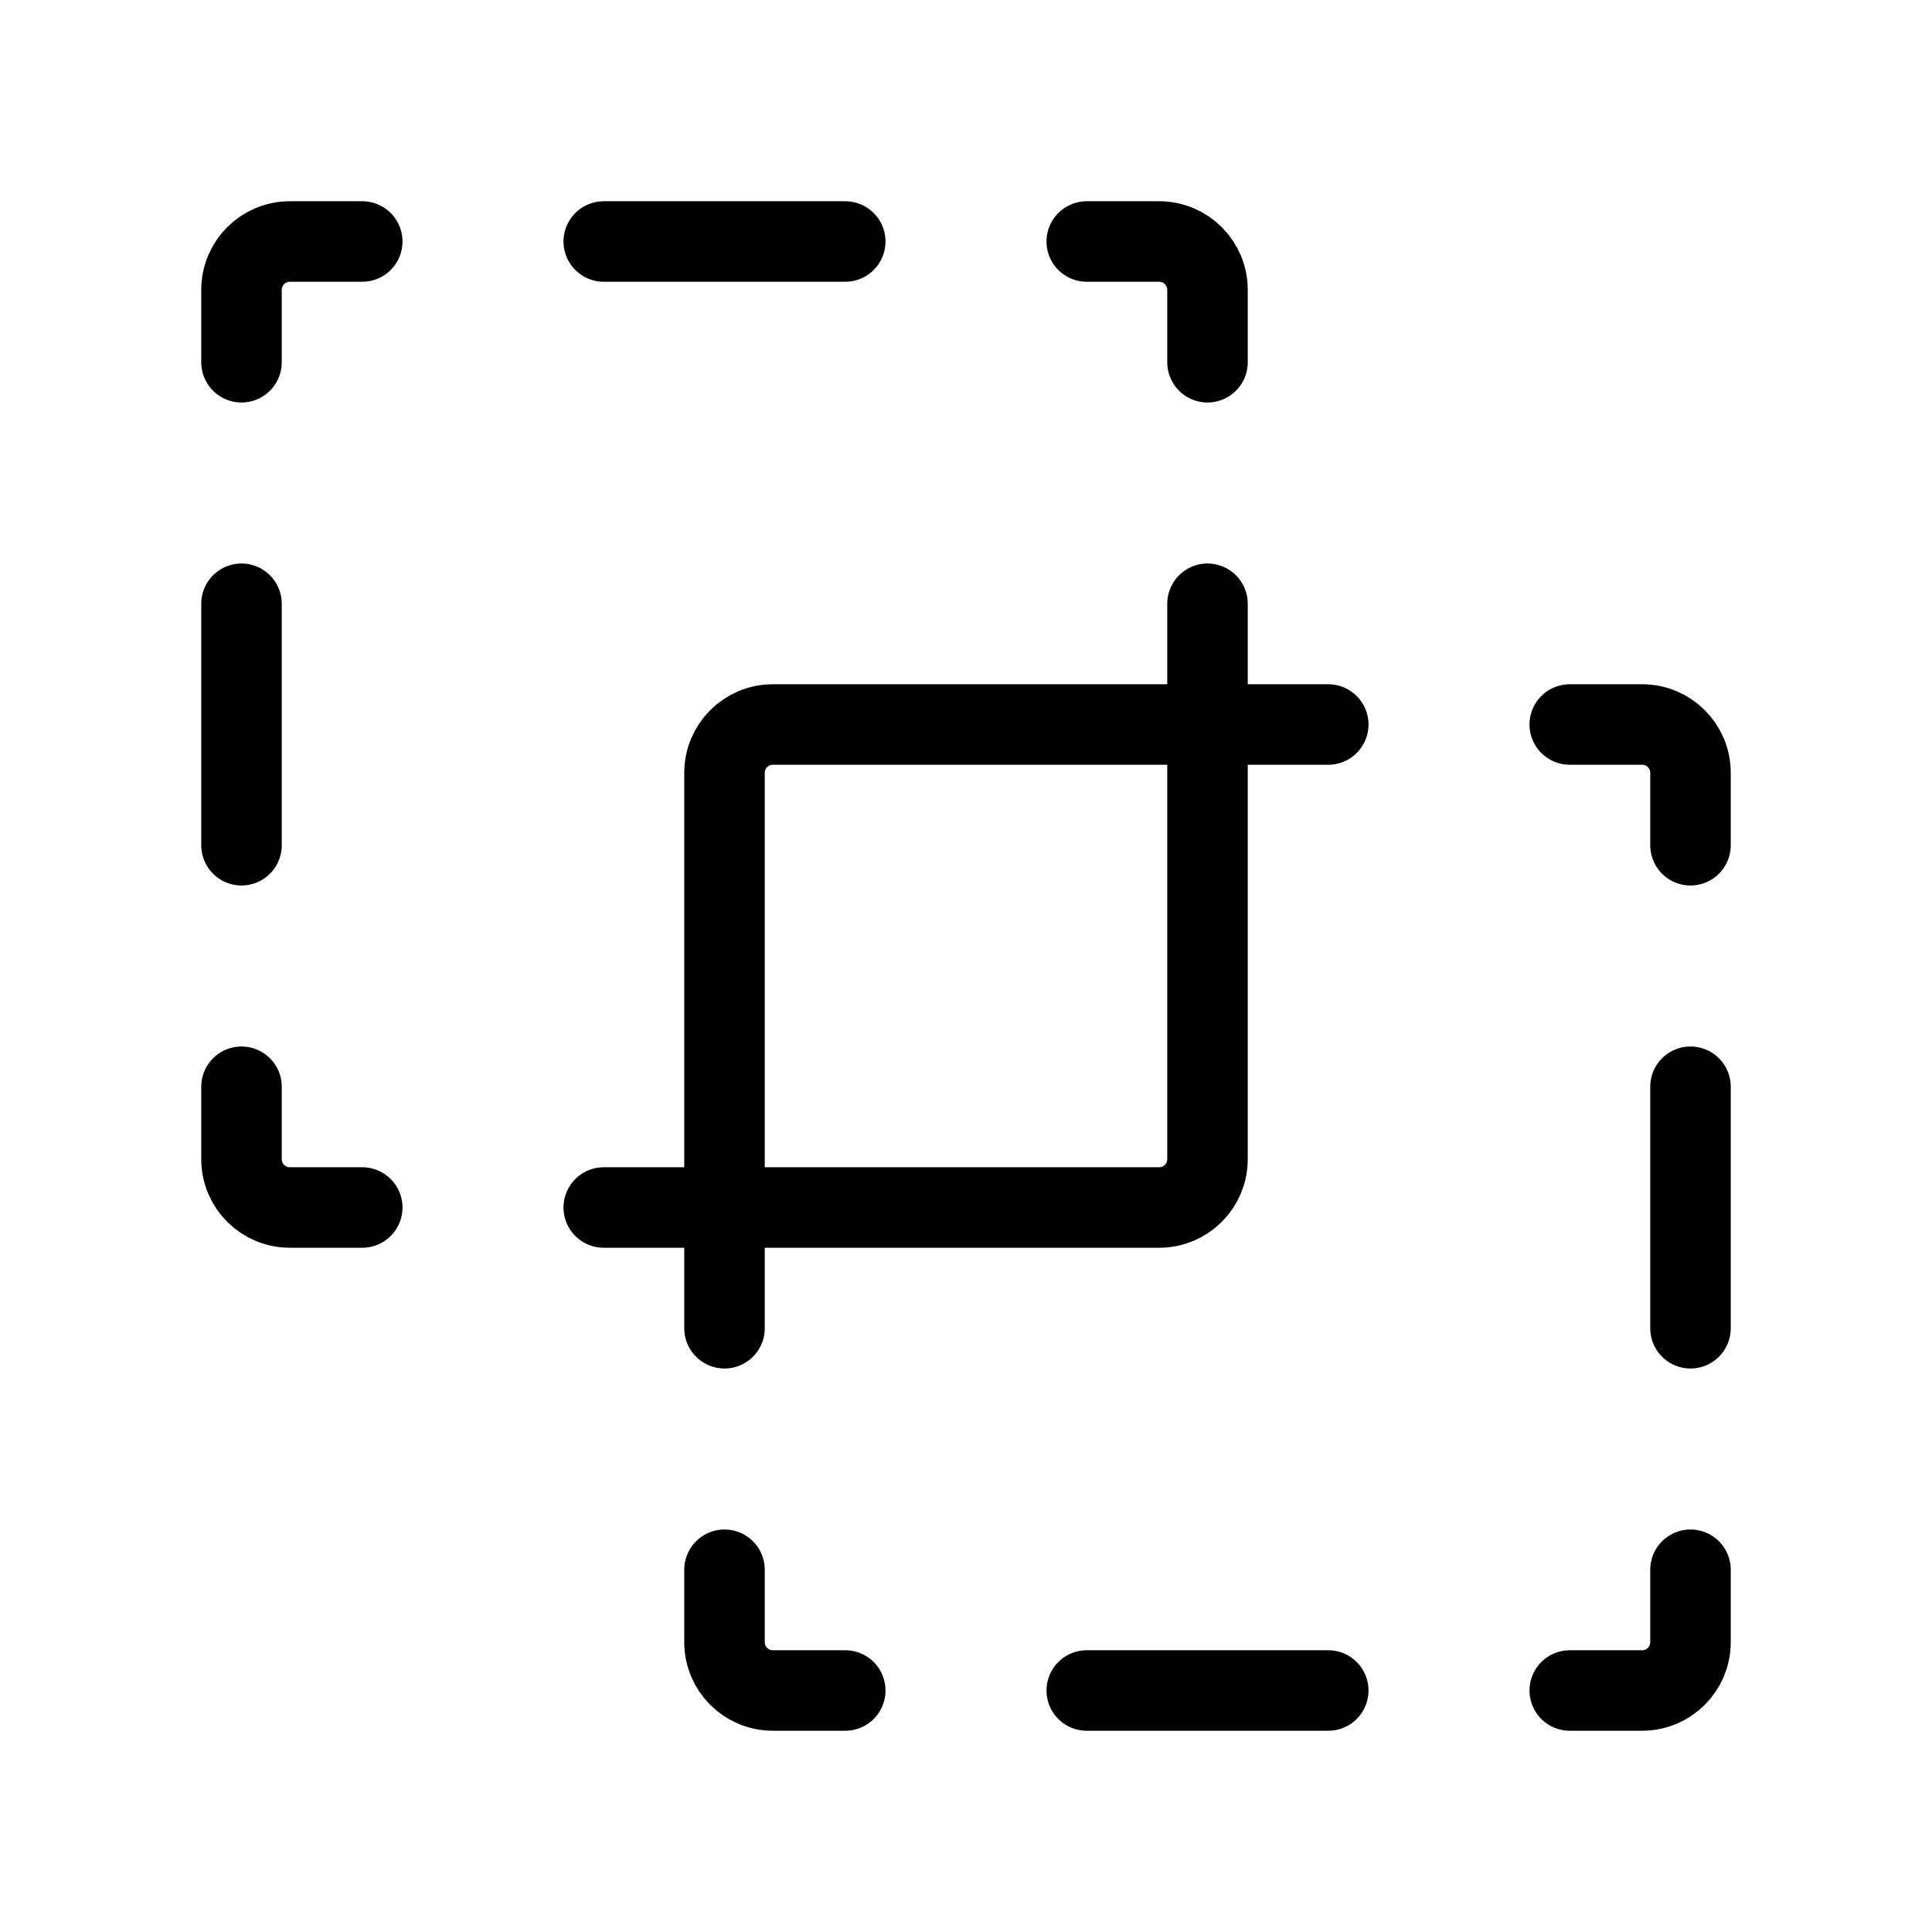
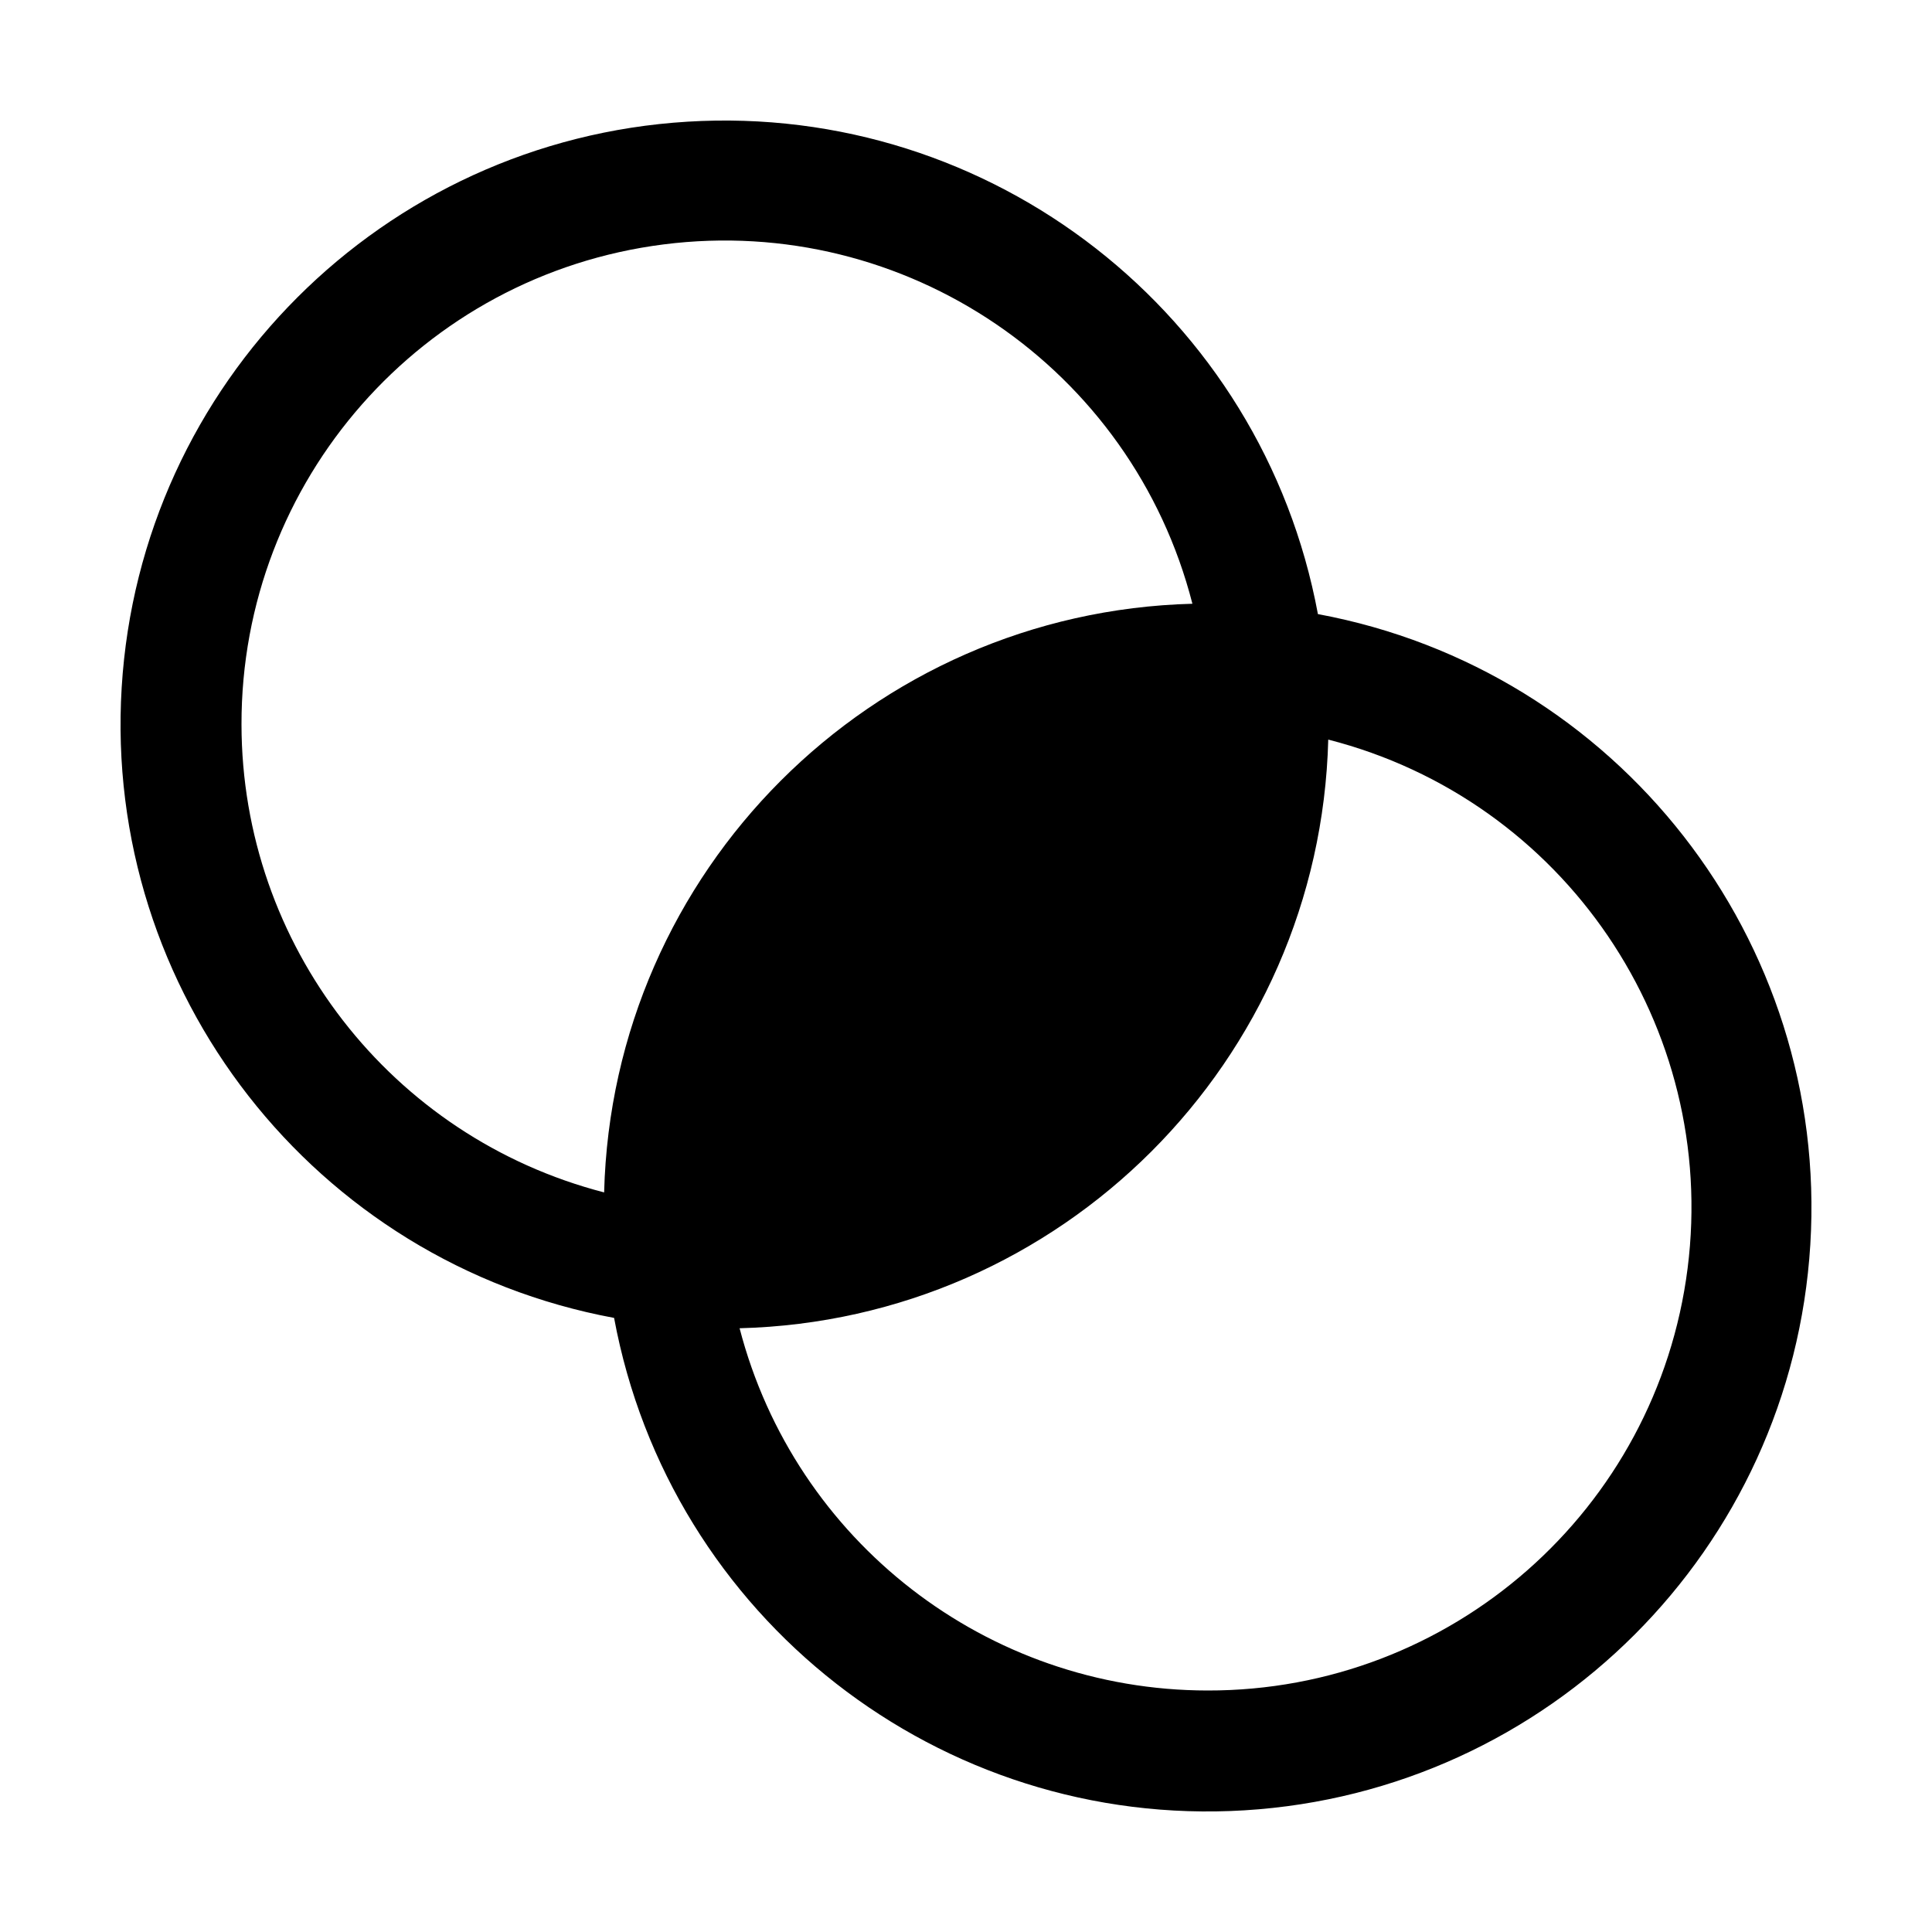
- <svg xmlns="http://www.w3.org/2000/svg" viewBox="0 0 24 24" fill="none">
-   <path d="M21 13.5V16.5M13.5 21H16.5" stroke="currentColor" stroke-linecap="round" stroke-linejoin="round" />
-   <path d="M16.5 9H9.6C9.269 9 9 9.269 9 9.6V16.5" stroke="currentColor" stroke-linecap="round" stroke-linejoin="round" />
-   <path d="M10.5 21H9.6C9.269 21 9 20.731 9 20.4V19.5" stroke="currentColor" stroke-linecap="round" stroke-linejoin="round" />
-   <path d="M21 19.5V20.4C21 20.731 20.731 21 20.4 21H19.5" stroke="currentColor" stroke-linecap="round" stroke-linejoin="round" />
-   <path d="M19.5 9H20.4C20.731 9 21 9.269 21 9.6V10.5" stroke="currentColor" stroke-linecap="round" stroke-linejoin="round" />
-   <path d="M3 10.5V7.5M7.5 3H10.5" stroke="currentColor" stroke-linecap="round" stroke-linejoin="round" />
-   <path d="M7.5 15H14.4C14.731 15 15 14.731 15 14.4V7.5" stroke="currentColor" stroke-linecap="round" stroke-linejoin="round" />
-   <path d="M4.5 15H3.6C3.269 15 3 14.731 3 14.4V13.5" stroke="currentColor" stroke-linecap="round" stroke-linejoin="round" />
-   <path d="M3 4.5V3.6C3 3.269 3.269 3 3.6 3H4.5" stroke="currentColor" stroke-linecap="round" stroke-linejoin="round" />
-   <path d="M13.5 3H14.4C14.731 3 15 3.269 15 3.6V4.5" stroke="currentColor" stroke-linecap="round" stroke-linejoin="round" />
+ <svg xmlns="http://www.w3.org/2000/svg" viewBox="0 0 256 256" fill="currentColor">
+   <path d="M174.63,81.37a80,80,0,1,0-93.26,93.26,80,80,0,1,0,93.26-93.26ZM32,96a64,64,0,0,1,126-16A80.08,80.08,0,0,0,80.05,158,64.11,64.11,0,0,1,32,96ZM160,224A64.11,64.11,0,0,1,98,176,80.08,80.08,0,0,0,176,98,64,64,0,0,1,160,224Z" />
</svg>
